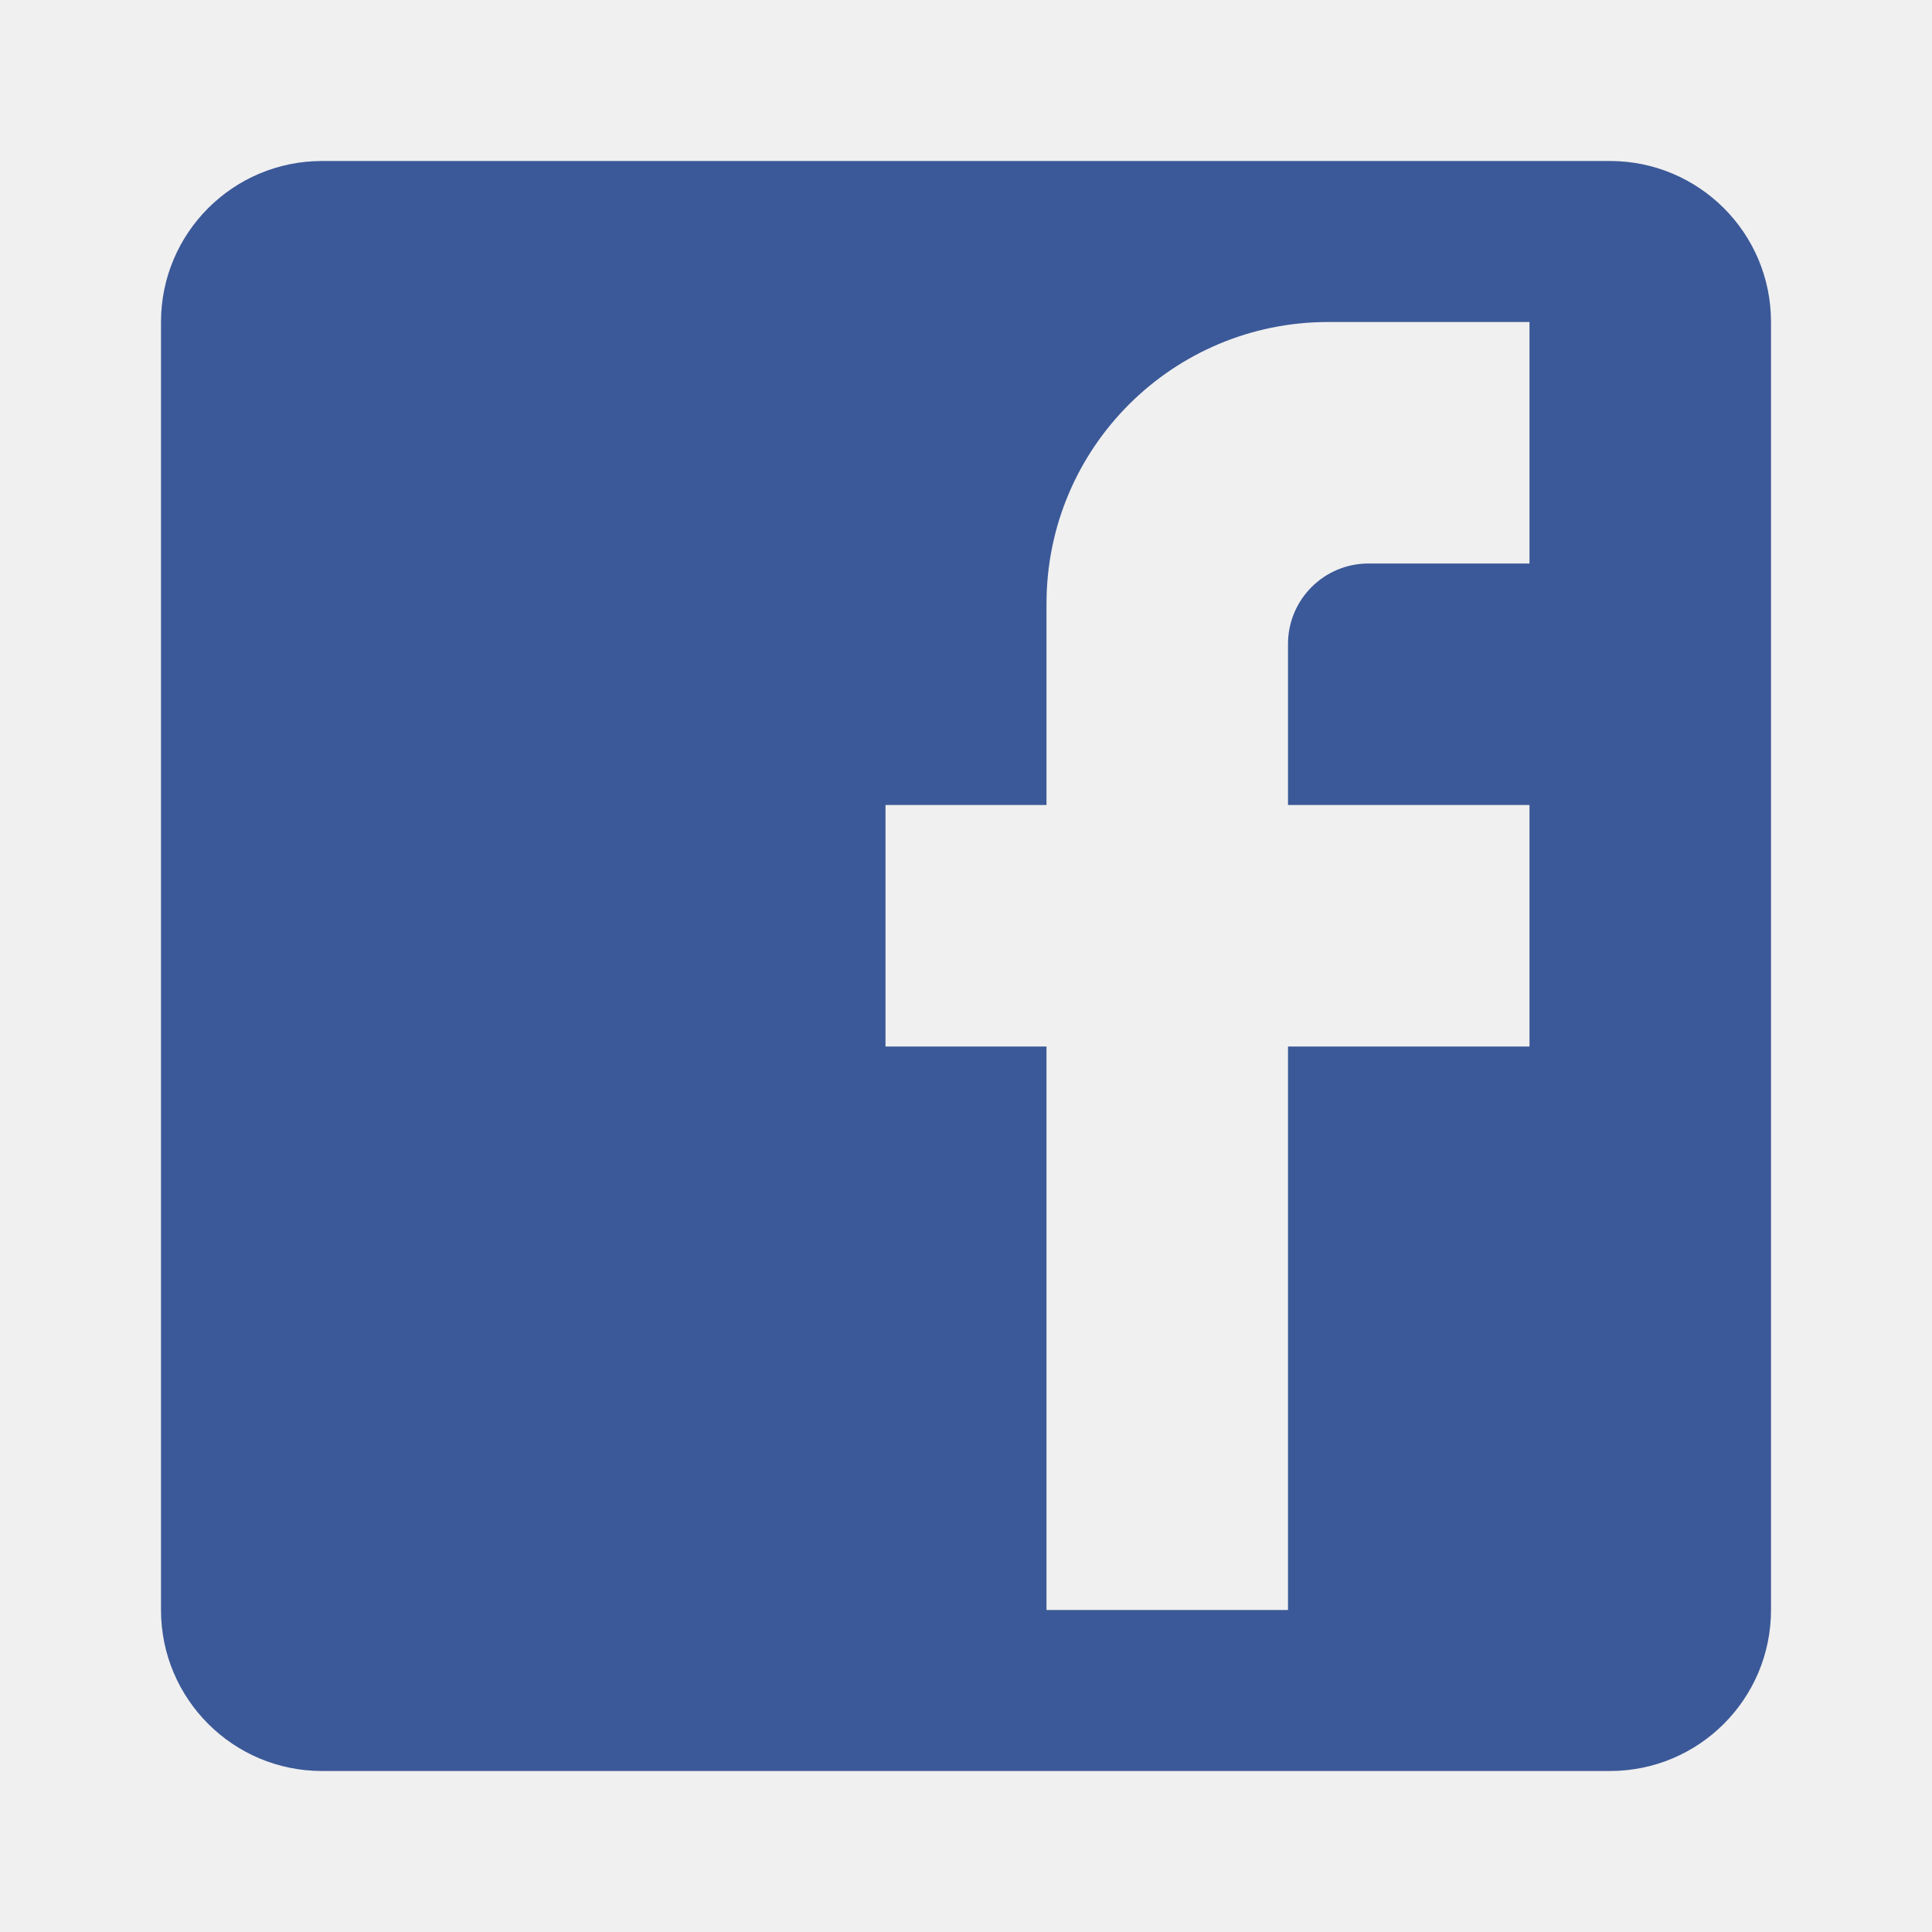
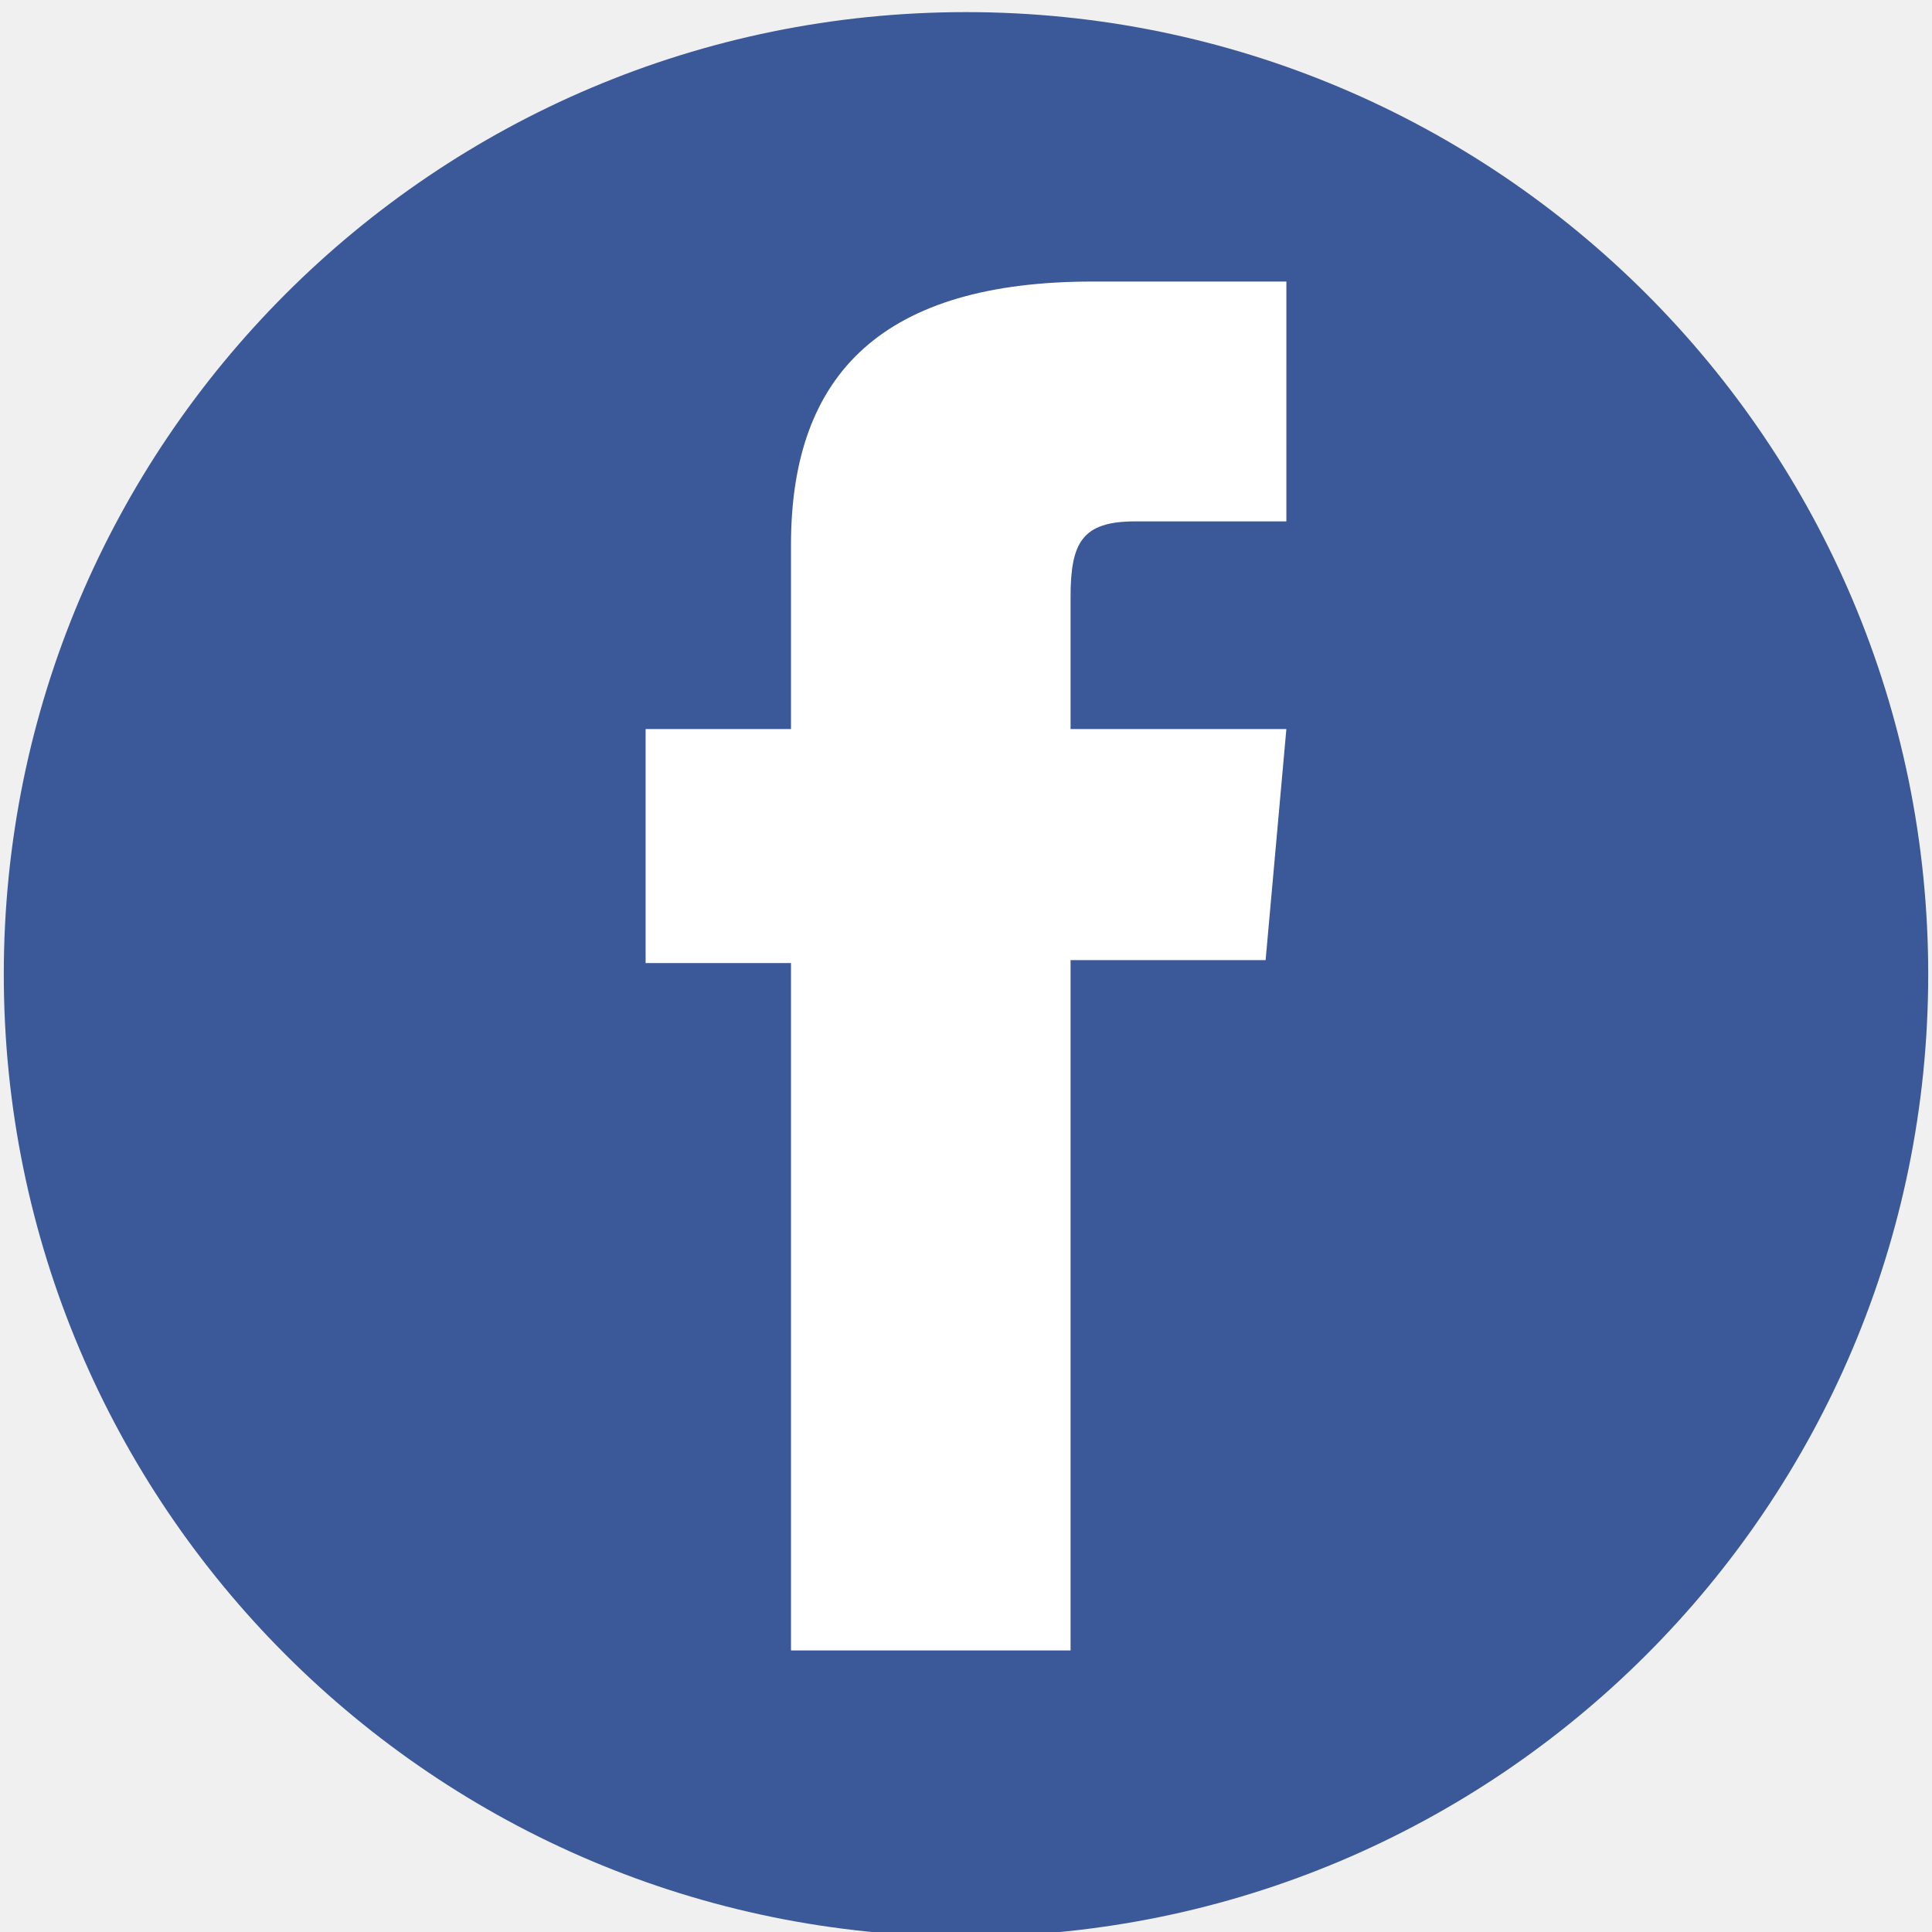
- <svg xmlns="http://www.w3.org/2000/svg" version="1.1" width="24" height="24" viewBox="0 0 24 24">
-   <path style="fill:#3b5998" d="M19,4V7H17A1,1 0 0,0 16,8V10H19V13H16V20H13V13H11V10H13V7.5C13,5.56 14.57,4 16.5,4M20,2H4A2,2 0 0,0 2,4V20A2,2 0 0,0 4,22H20A2,2 0 0,0 22,20V4C22,2.89 21.1,2 20,2Z" />
+ <svg xmlns="http://www.w3.org/2000/svg" width="255" height="255">
+   <g>
+     <rect fill="none" id="canvas_background" height="257" width="257" y="-1" x="-1" />
+   </g>
+   <g>
+     <circle stroke="null" id="svg_1" r="127" cy="128.599" cx="127.5" fill="#3B5998" />
+     <path stroke="null" id="svg_2" d="m169.786,68.817c0,0 -14.291,0 -19.968,0c-7.048,0 -8.517,2.847 -8.517,10.038c0,5.984 0,17.373 0,17.373l28.484,0l-2.74,30.498l-25.744,0l0,91.112l-36.899,0l0,-90.726l-19.189,0l0,-30.884l19.189,0c0,0 0,-4.44 0,-24.322c0,-22.827 12.38,-34.746 39.837,-34.746c4.497,0 25.547,0 25.547,0l-0.001,31.656l0,0z" fill="#FFFFFF" />
+   </g>
</svg>
